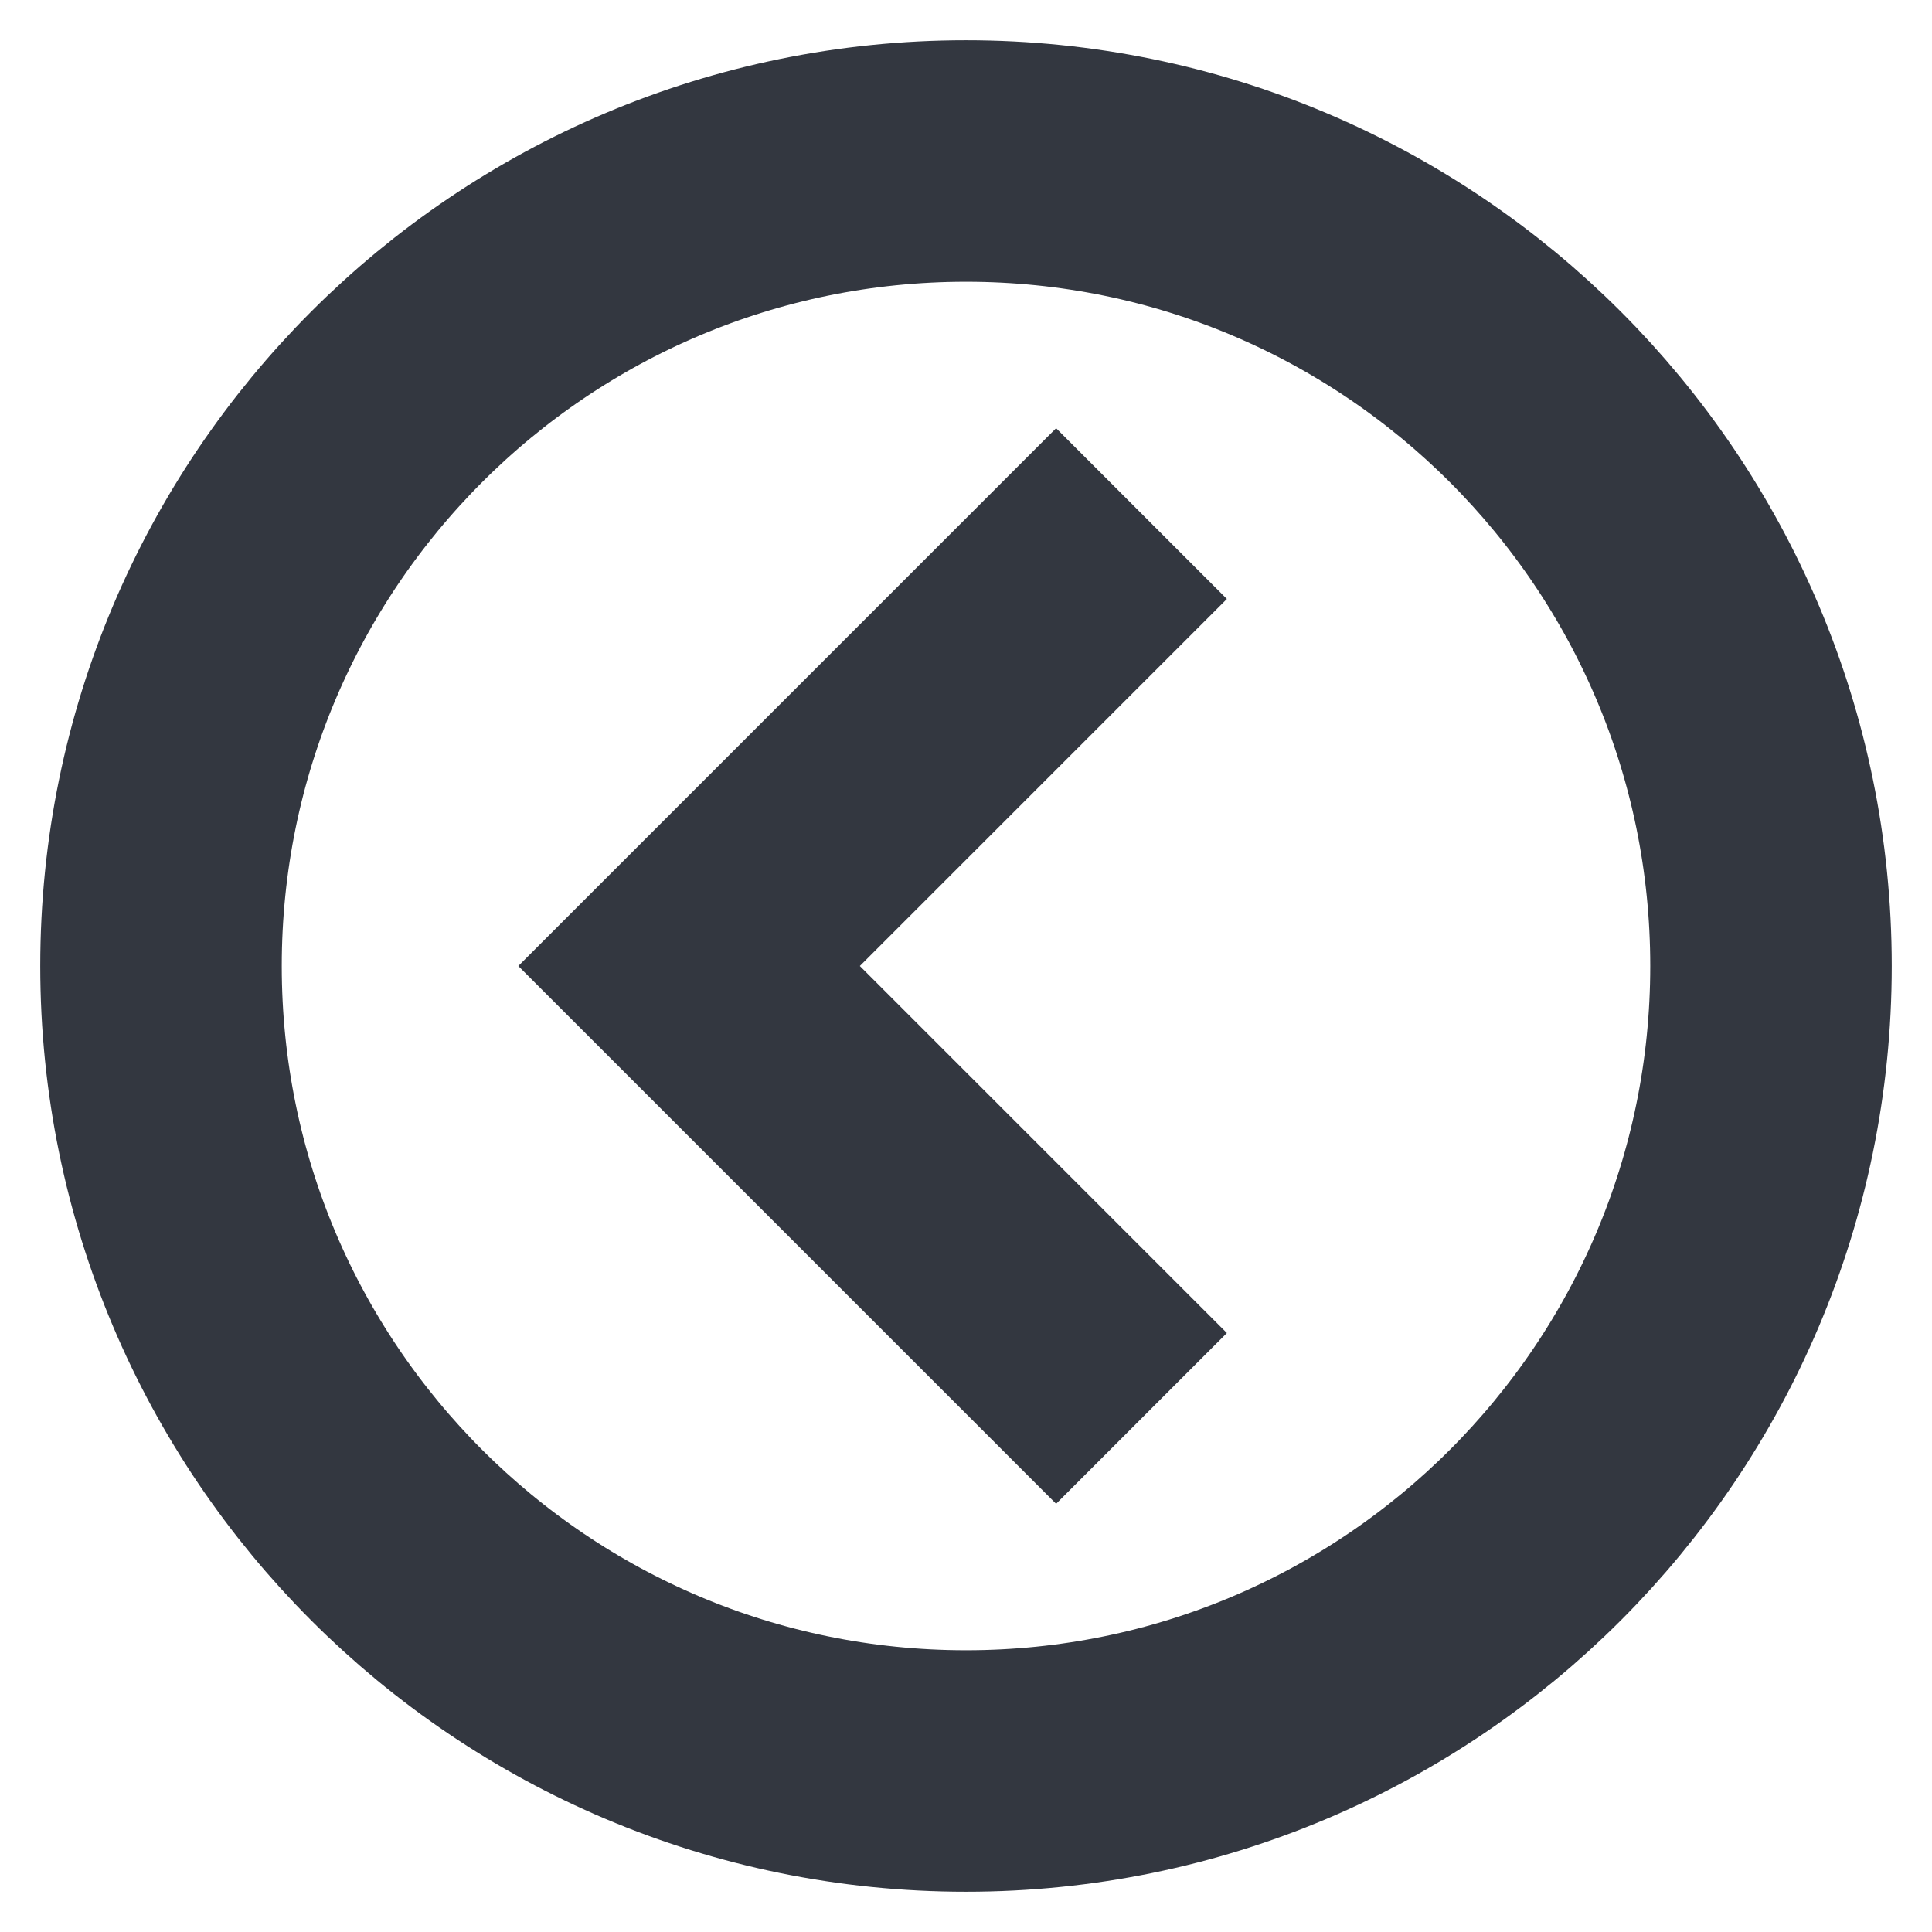
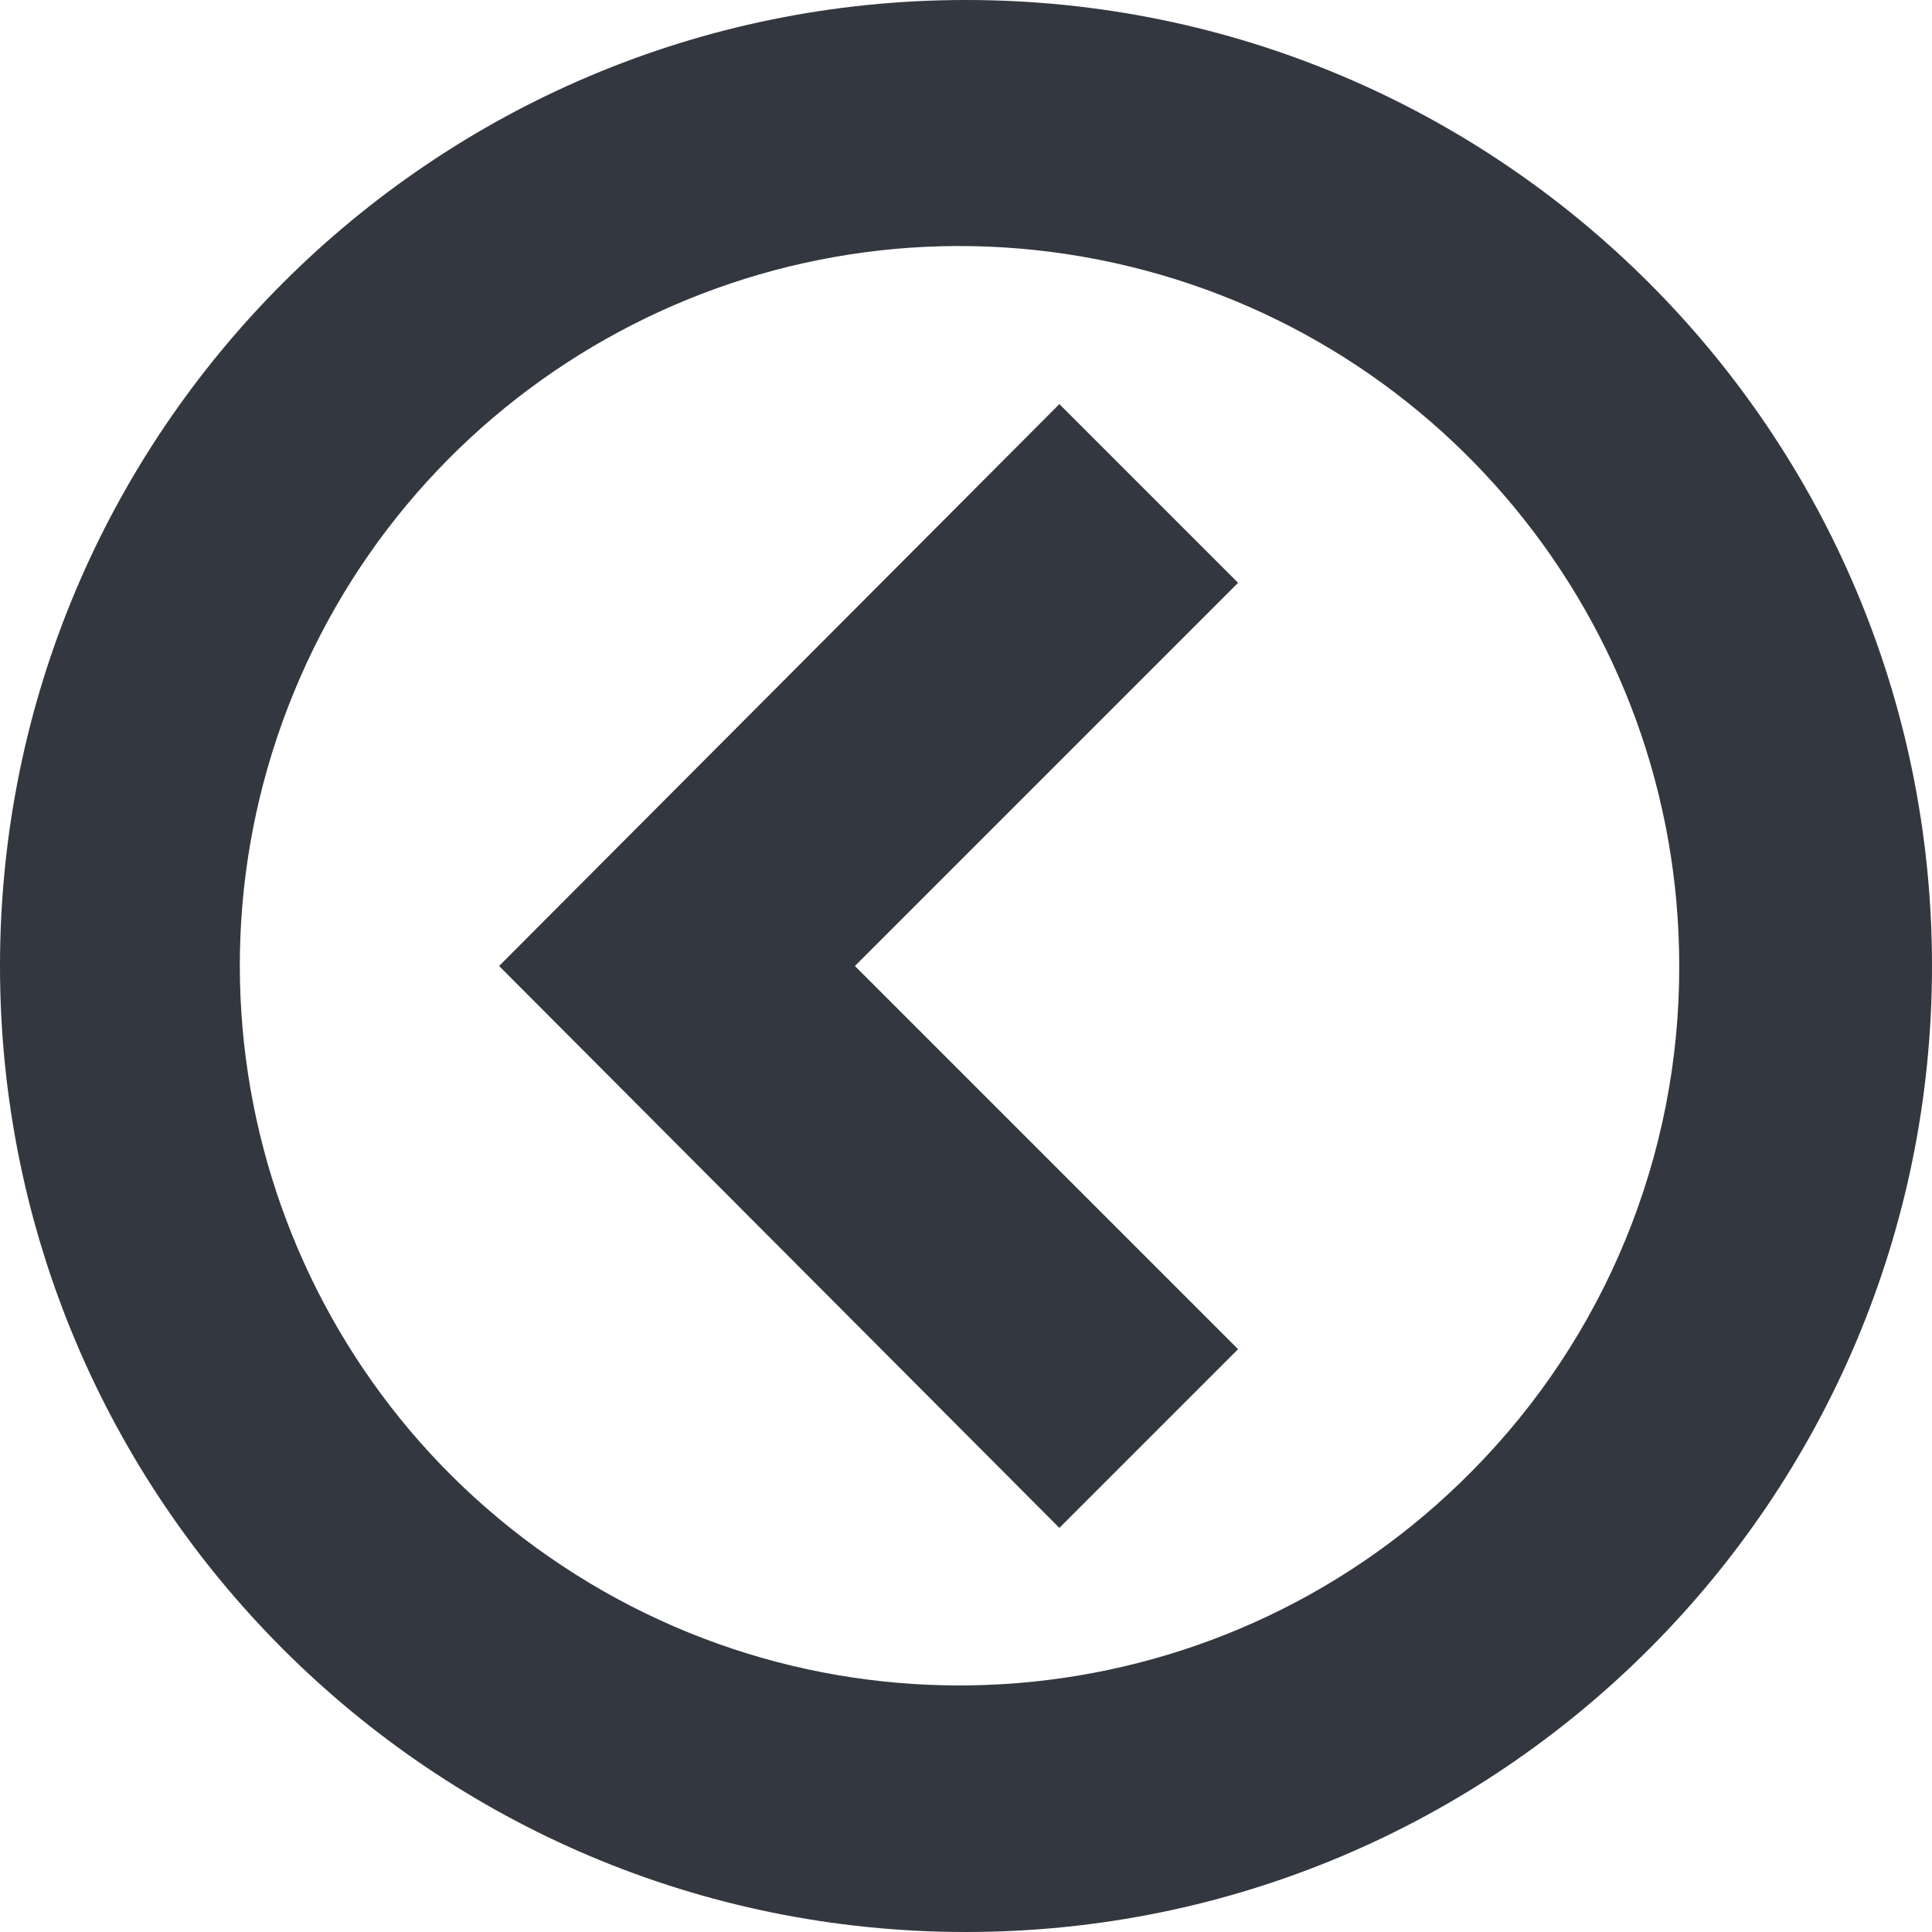
<svg xmlns="http://www.w3.org/2000/svg" viewBox="0 0 12 12">
  <defs>
-     <style>.a{fill:none;stroke:#333740;stroke-miterlimit:10;stroke-width:1.5px;}</style>
+     <style>.a{fill:#333740;}</style>
  </defs>
-   <path class="a" d="M7.09,8.81,4.28,6,7.09,3.19M6,1a5,5,0,1,0,5,5A5,5,0,0,0,6,1Z" />
+   <path class="a" d="M7.69,3.62,6.58,2.51,3.1,6,6.58,9.49,7.69,8.38,5.31,6Zm0,0L6.58,2.51,3.1,6,6.58,9.49,7.69,8.38,5.31,6Z" />
+   <path class="a" d="M6,0a6,6,0,1,0,6,6A6,6,0,0,0,6,0ZM9.14,9.14A4.47,4.47,0,1,1,10.43,6,4.44,4.44,0,0,1,9.14,9.14Z" />
</svg>
